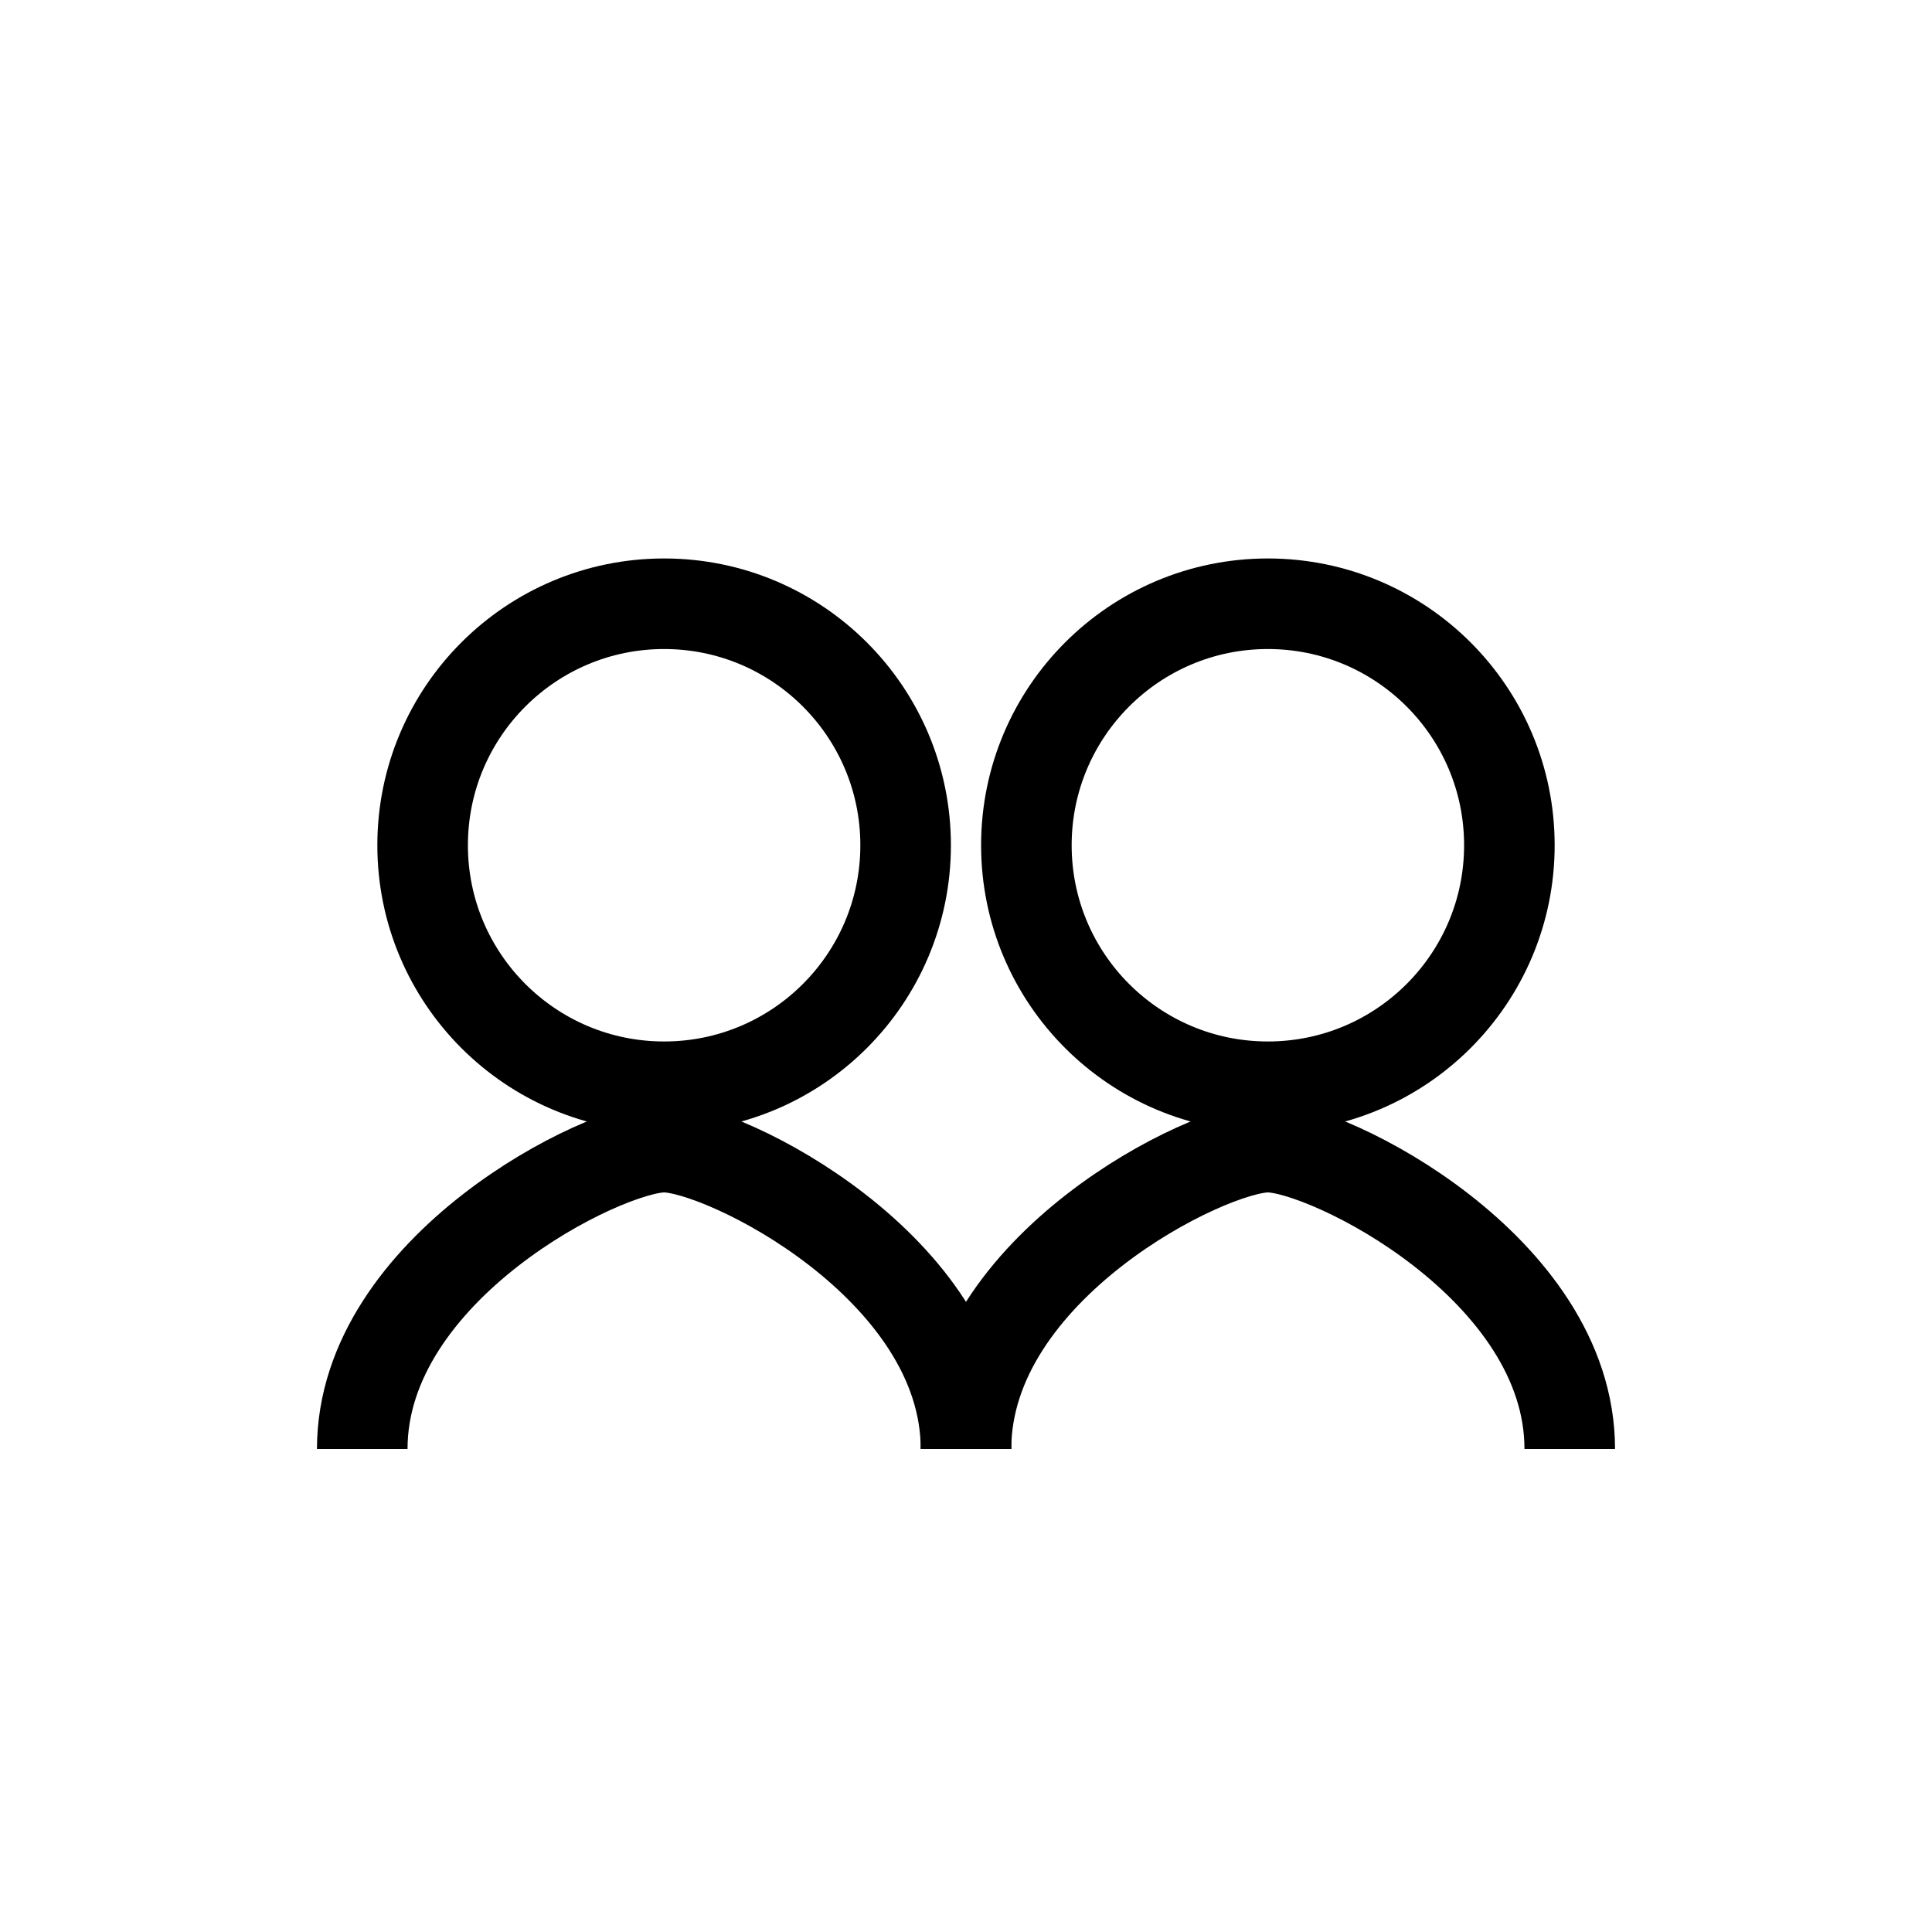
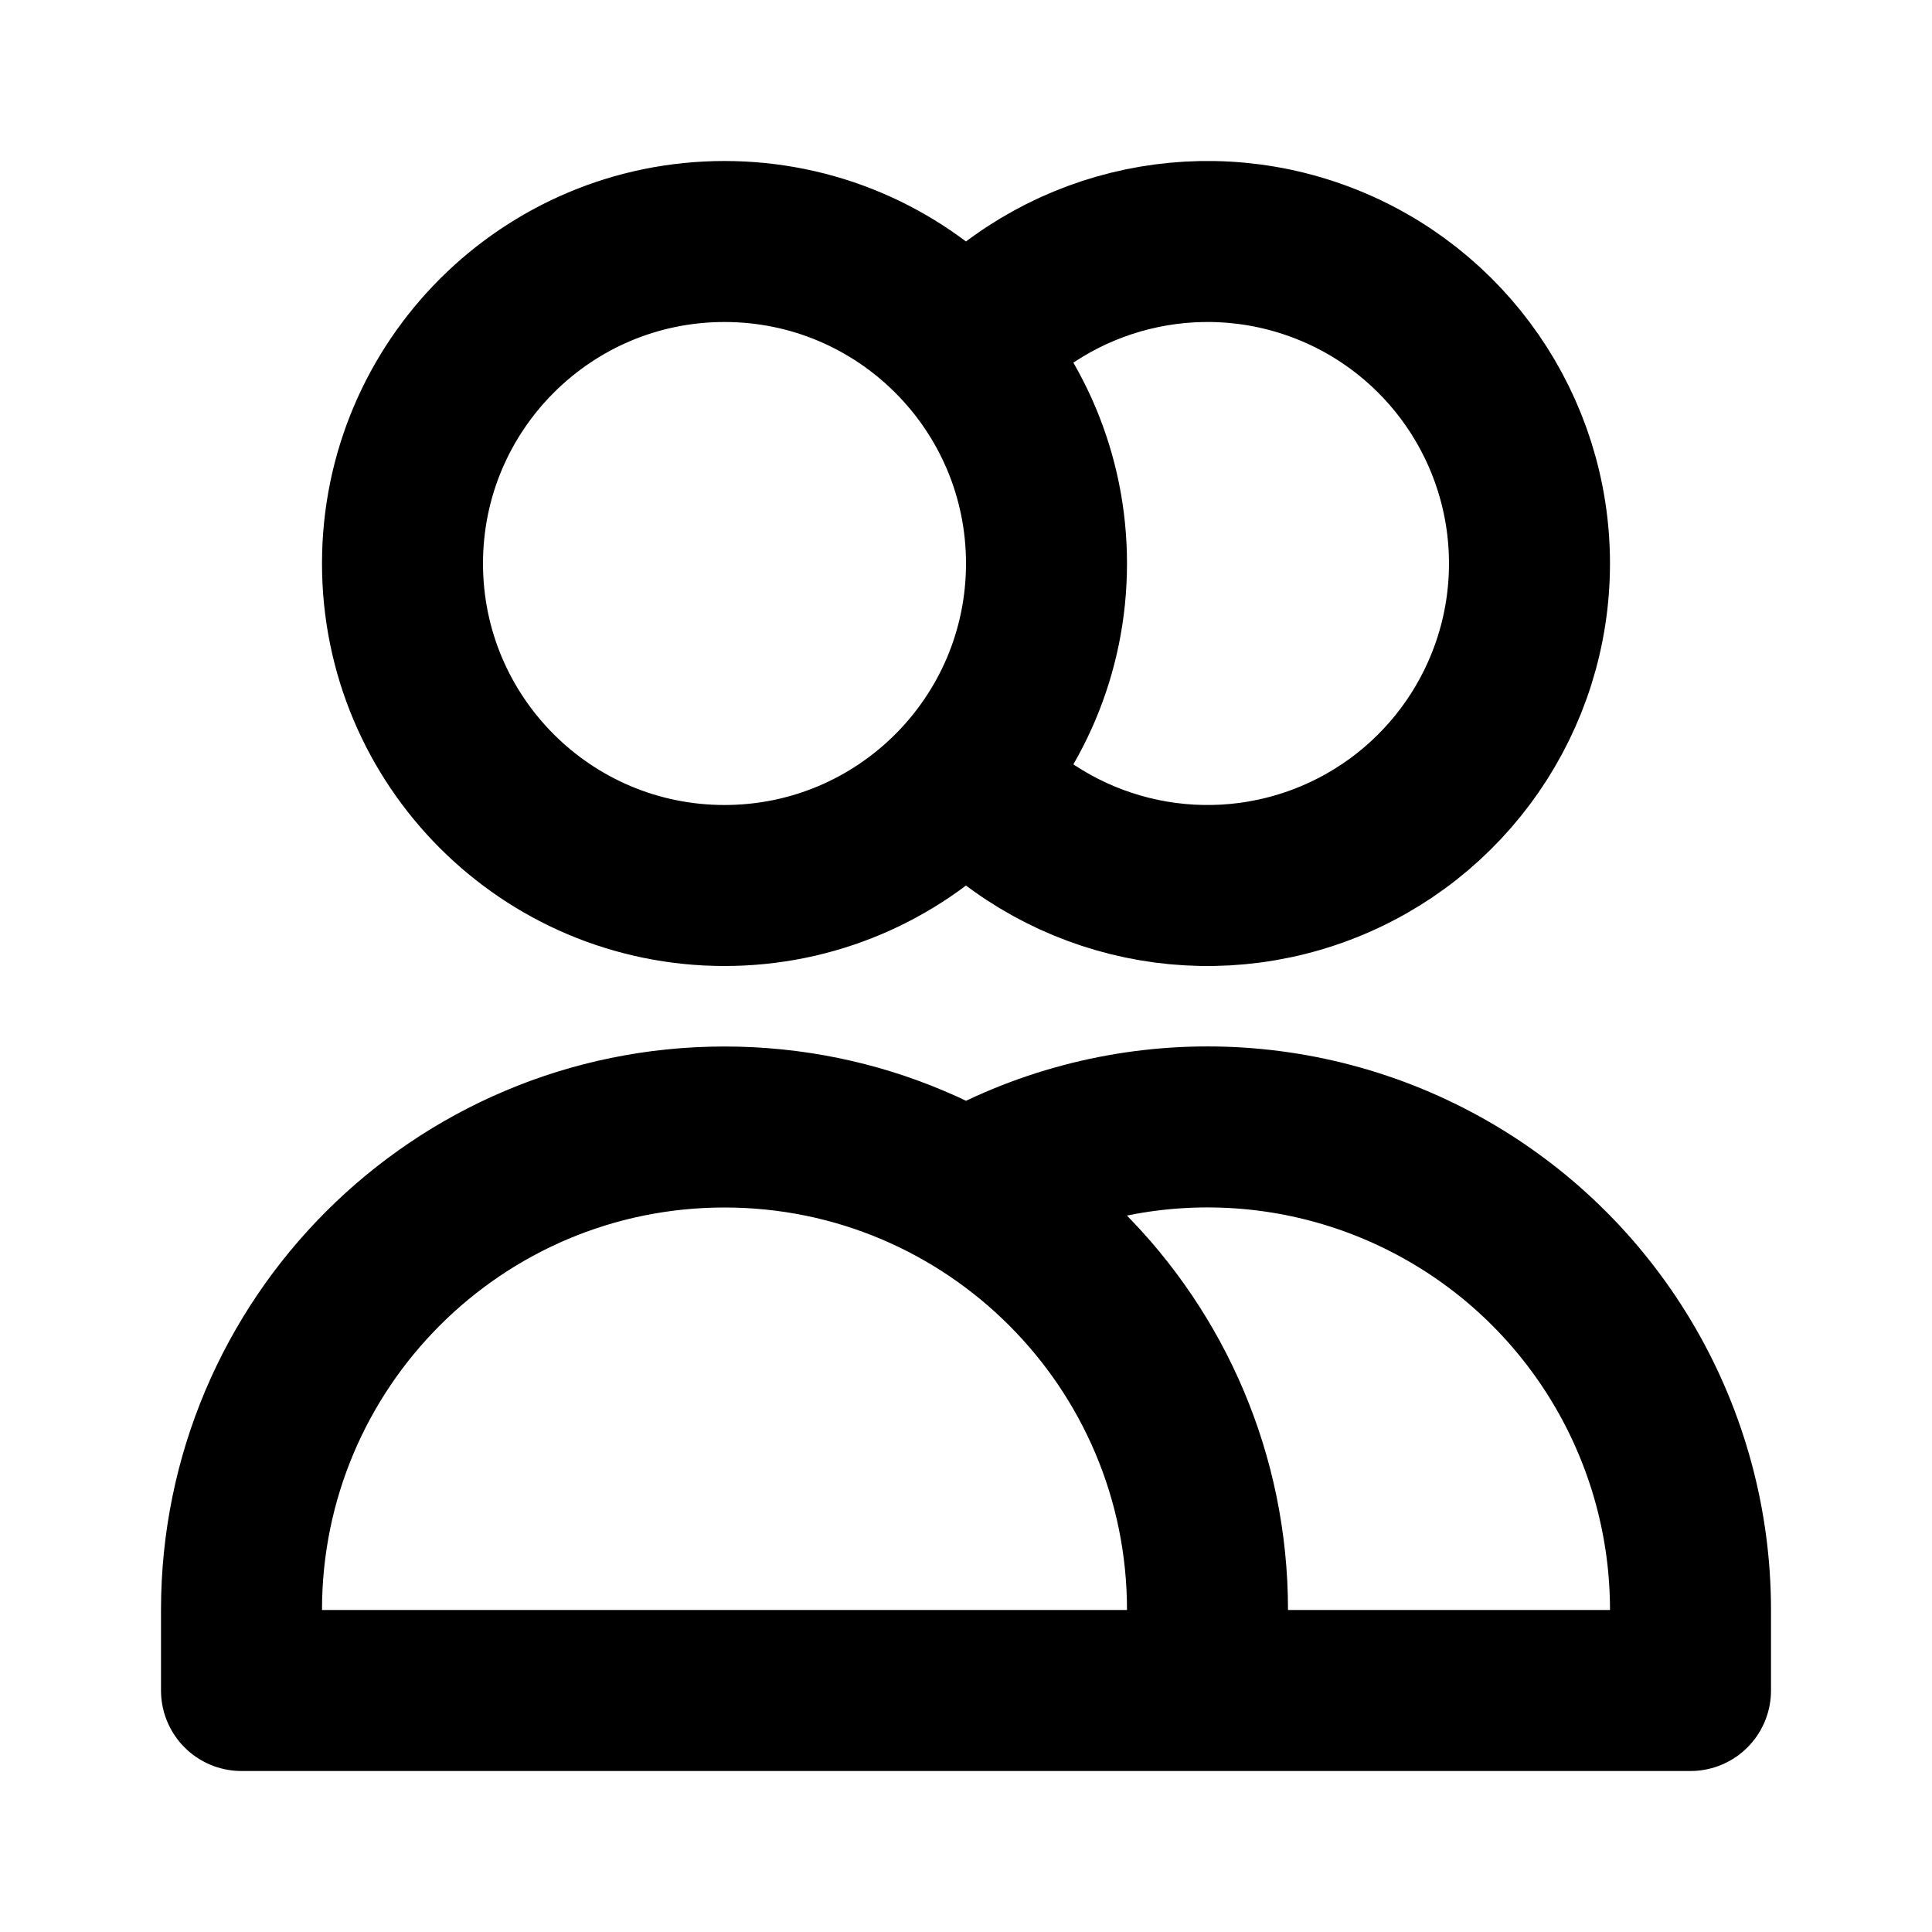
- <svg xmlns="http://www.w3.org/2000/svg" width="64" height="64" viewBox="0 0 64 64" fill="none">
-   <circle cx="22" cy="28" r="8" stroke="black" stroke-width="3" fill="none" />
-   <circle cx="42" cy="28" r="8" stroke="black" stroke-width="3" fill="none" />
-   <path d="M12 48c0-6 8-10 10-10s10 4 10 10" stroke="black" stroke-width="3" fill="none" />
-   <path d="M32 48c0-6 8-10 10-10s10 4 10 10" stroke="black" stroke-width="3" fill="none" />
+ <svg xmlns="http://www.w3.org/2000/svg" fill="none" viewBox="0 0 24 24" stroke="currentColor">
+   <path stroke-linecap="round" stroke-linejoin="round" stroke-width="2" d="M12 4.354a4 4 0 110 5.292M15 21H3v-1a6 6 0 0112 0v1zm0 0h6v-1a6 6 0 00-9-5.197M13 7a4 4 0 11-8 0 4 4 0 018 0z" />
</svg>
